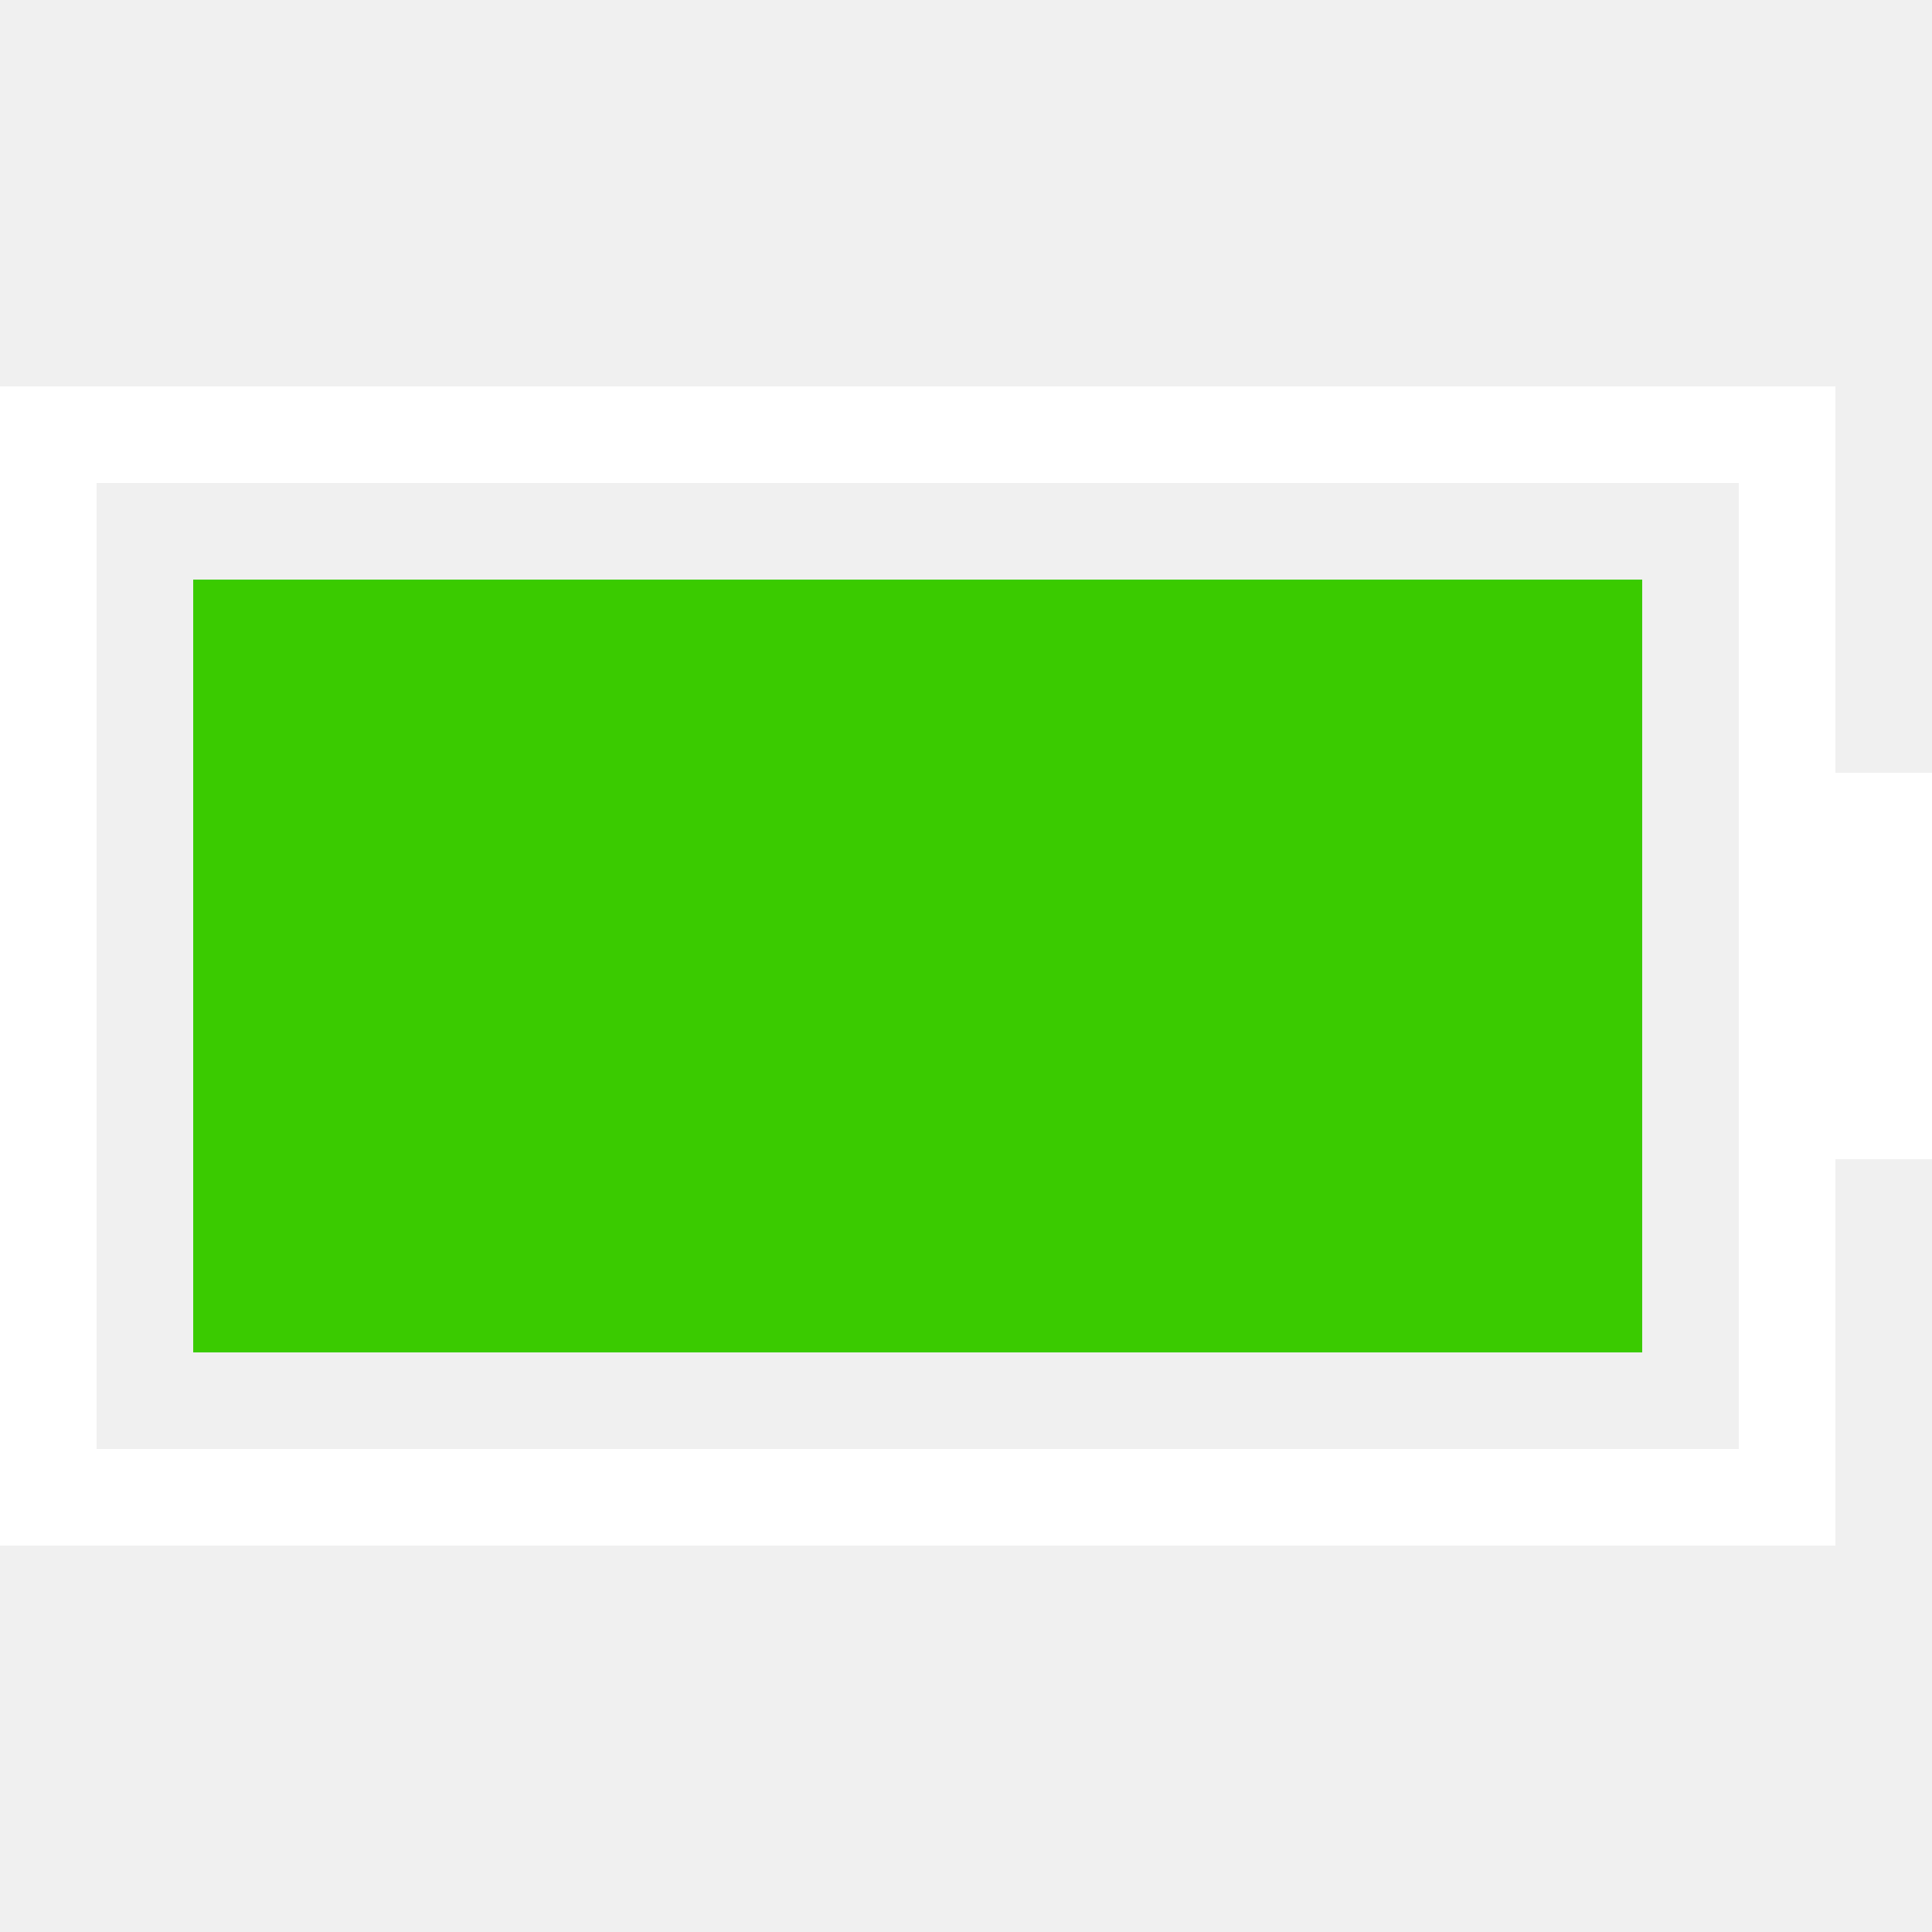
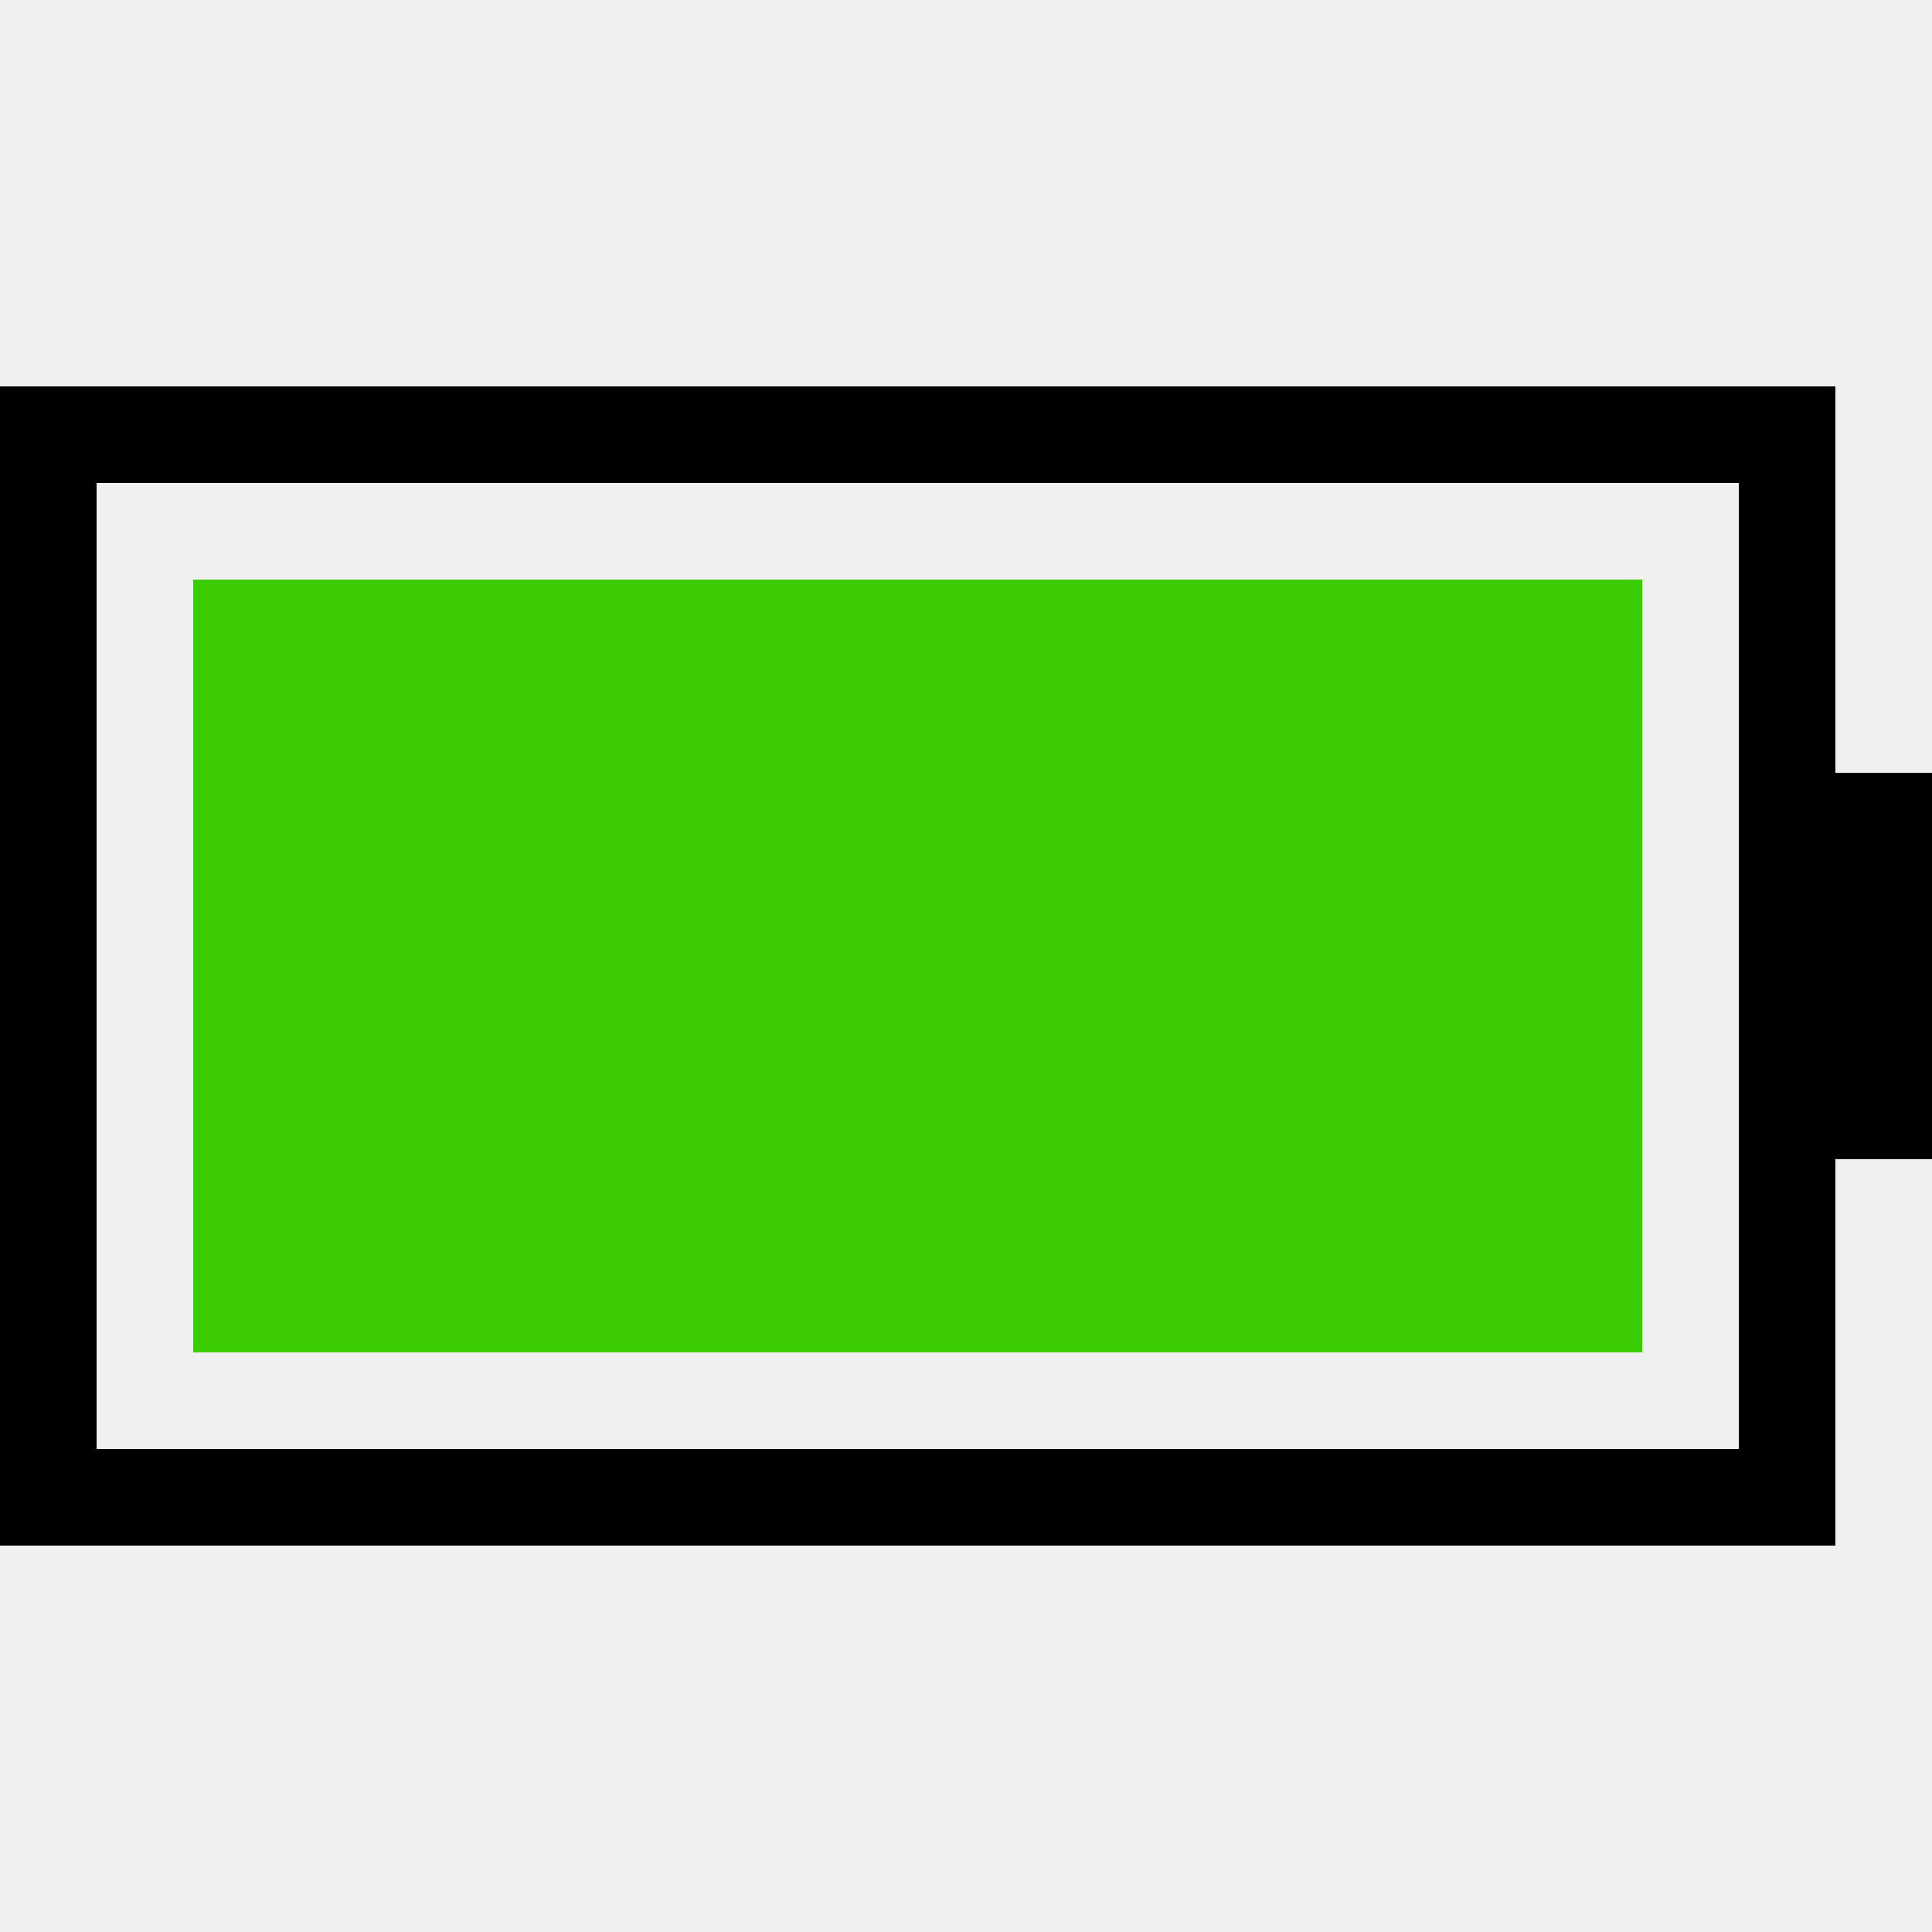
<svg xmlns="http://www.w3.org/2000/svg" width="20" height="20" viewBox="0 0 20 20">
  <g fill="none" fill-rule="evenodd">
    <polygon fill="#3ACB00" points="2 6 17 6 17 14 2 14" />
-     <path stroke="#FFF" d="M18.5,4.5 L18.5,15.5 L0.5,15.5 L0.5,4.5 L18.5,4.5 Z" />
-     <polygon fill="#FFF" points="19 8 20 8 20 12 19 12" />
+     <path stroke="#000" d="M18.5,4.5 L18.5,15.5 L0.5,15.5 L0.5,4.5 L18.5,4.5 Z" />
+     <polygon fill="#000" points="19 8 20 8 20 12 19 12" />
  </g>
</svg>
